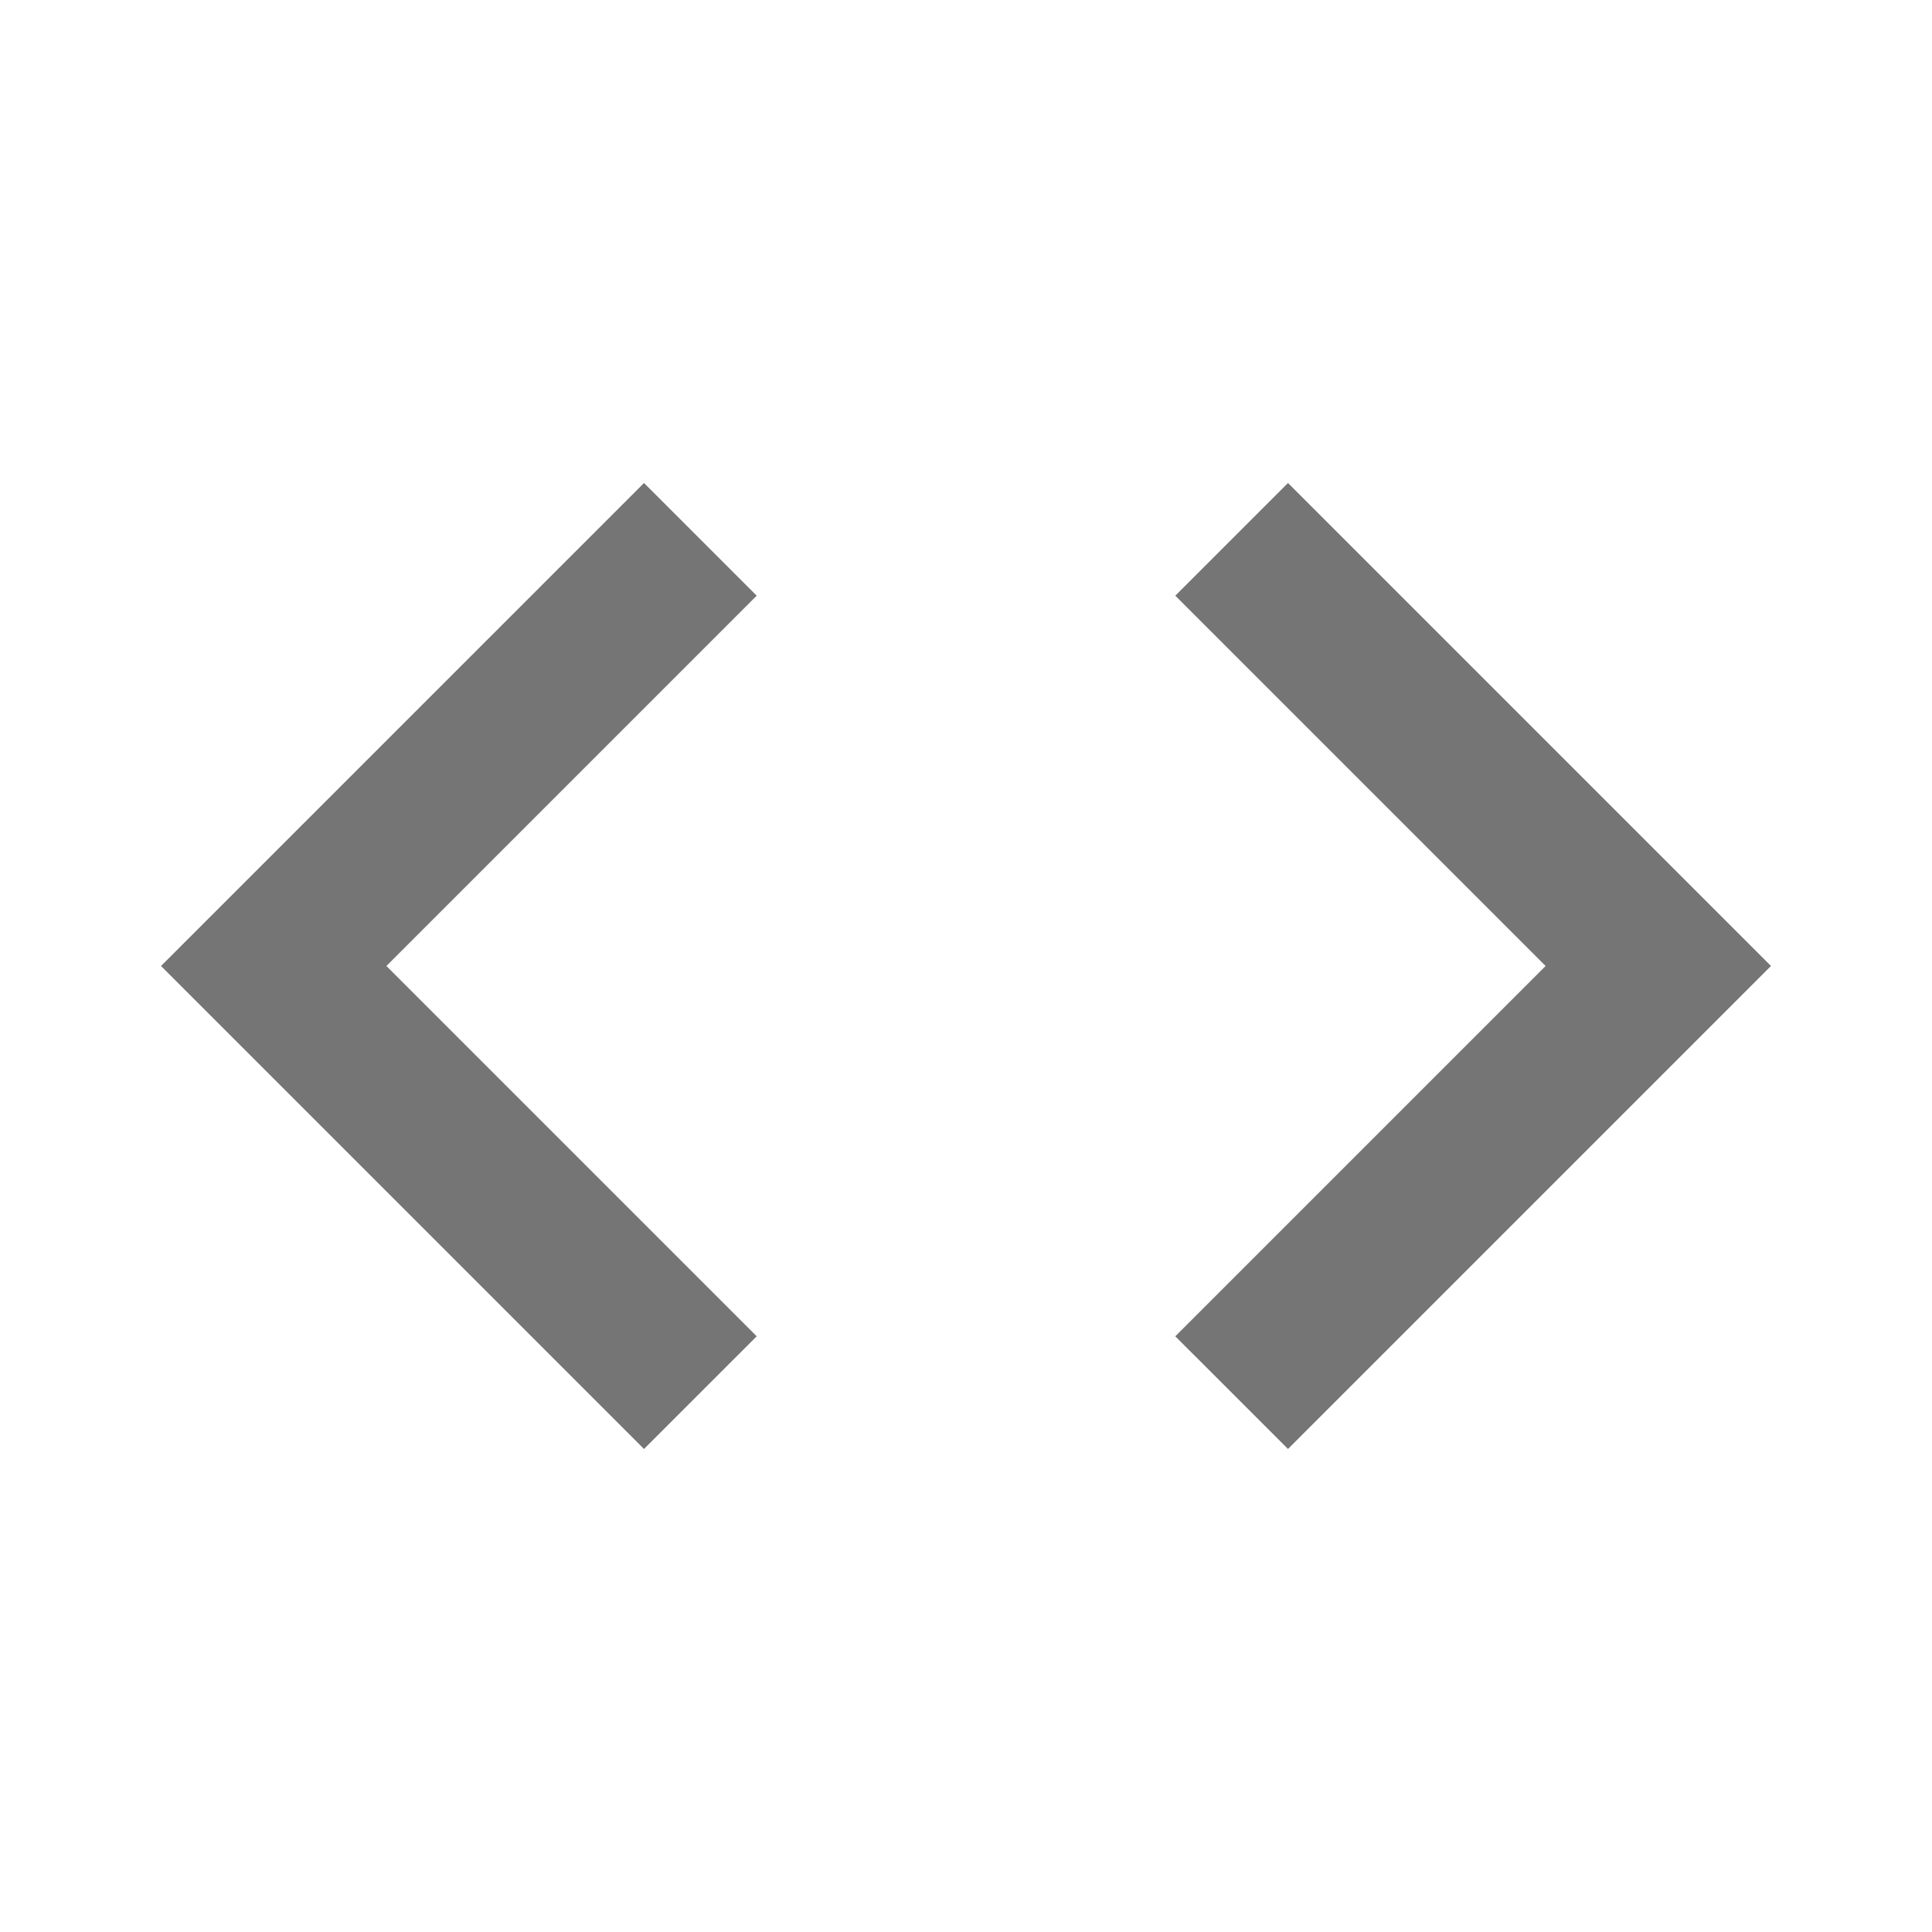
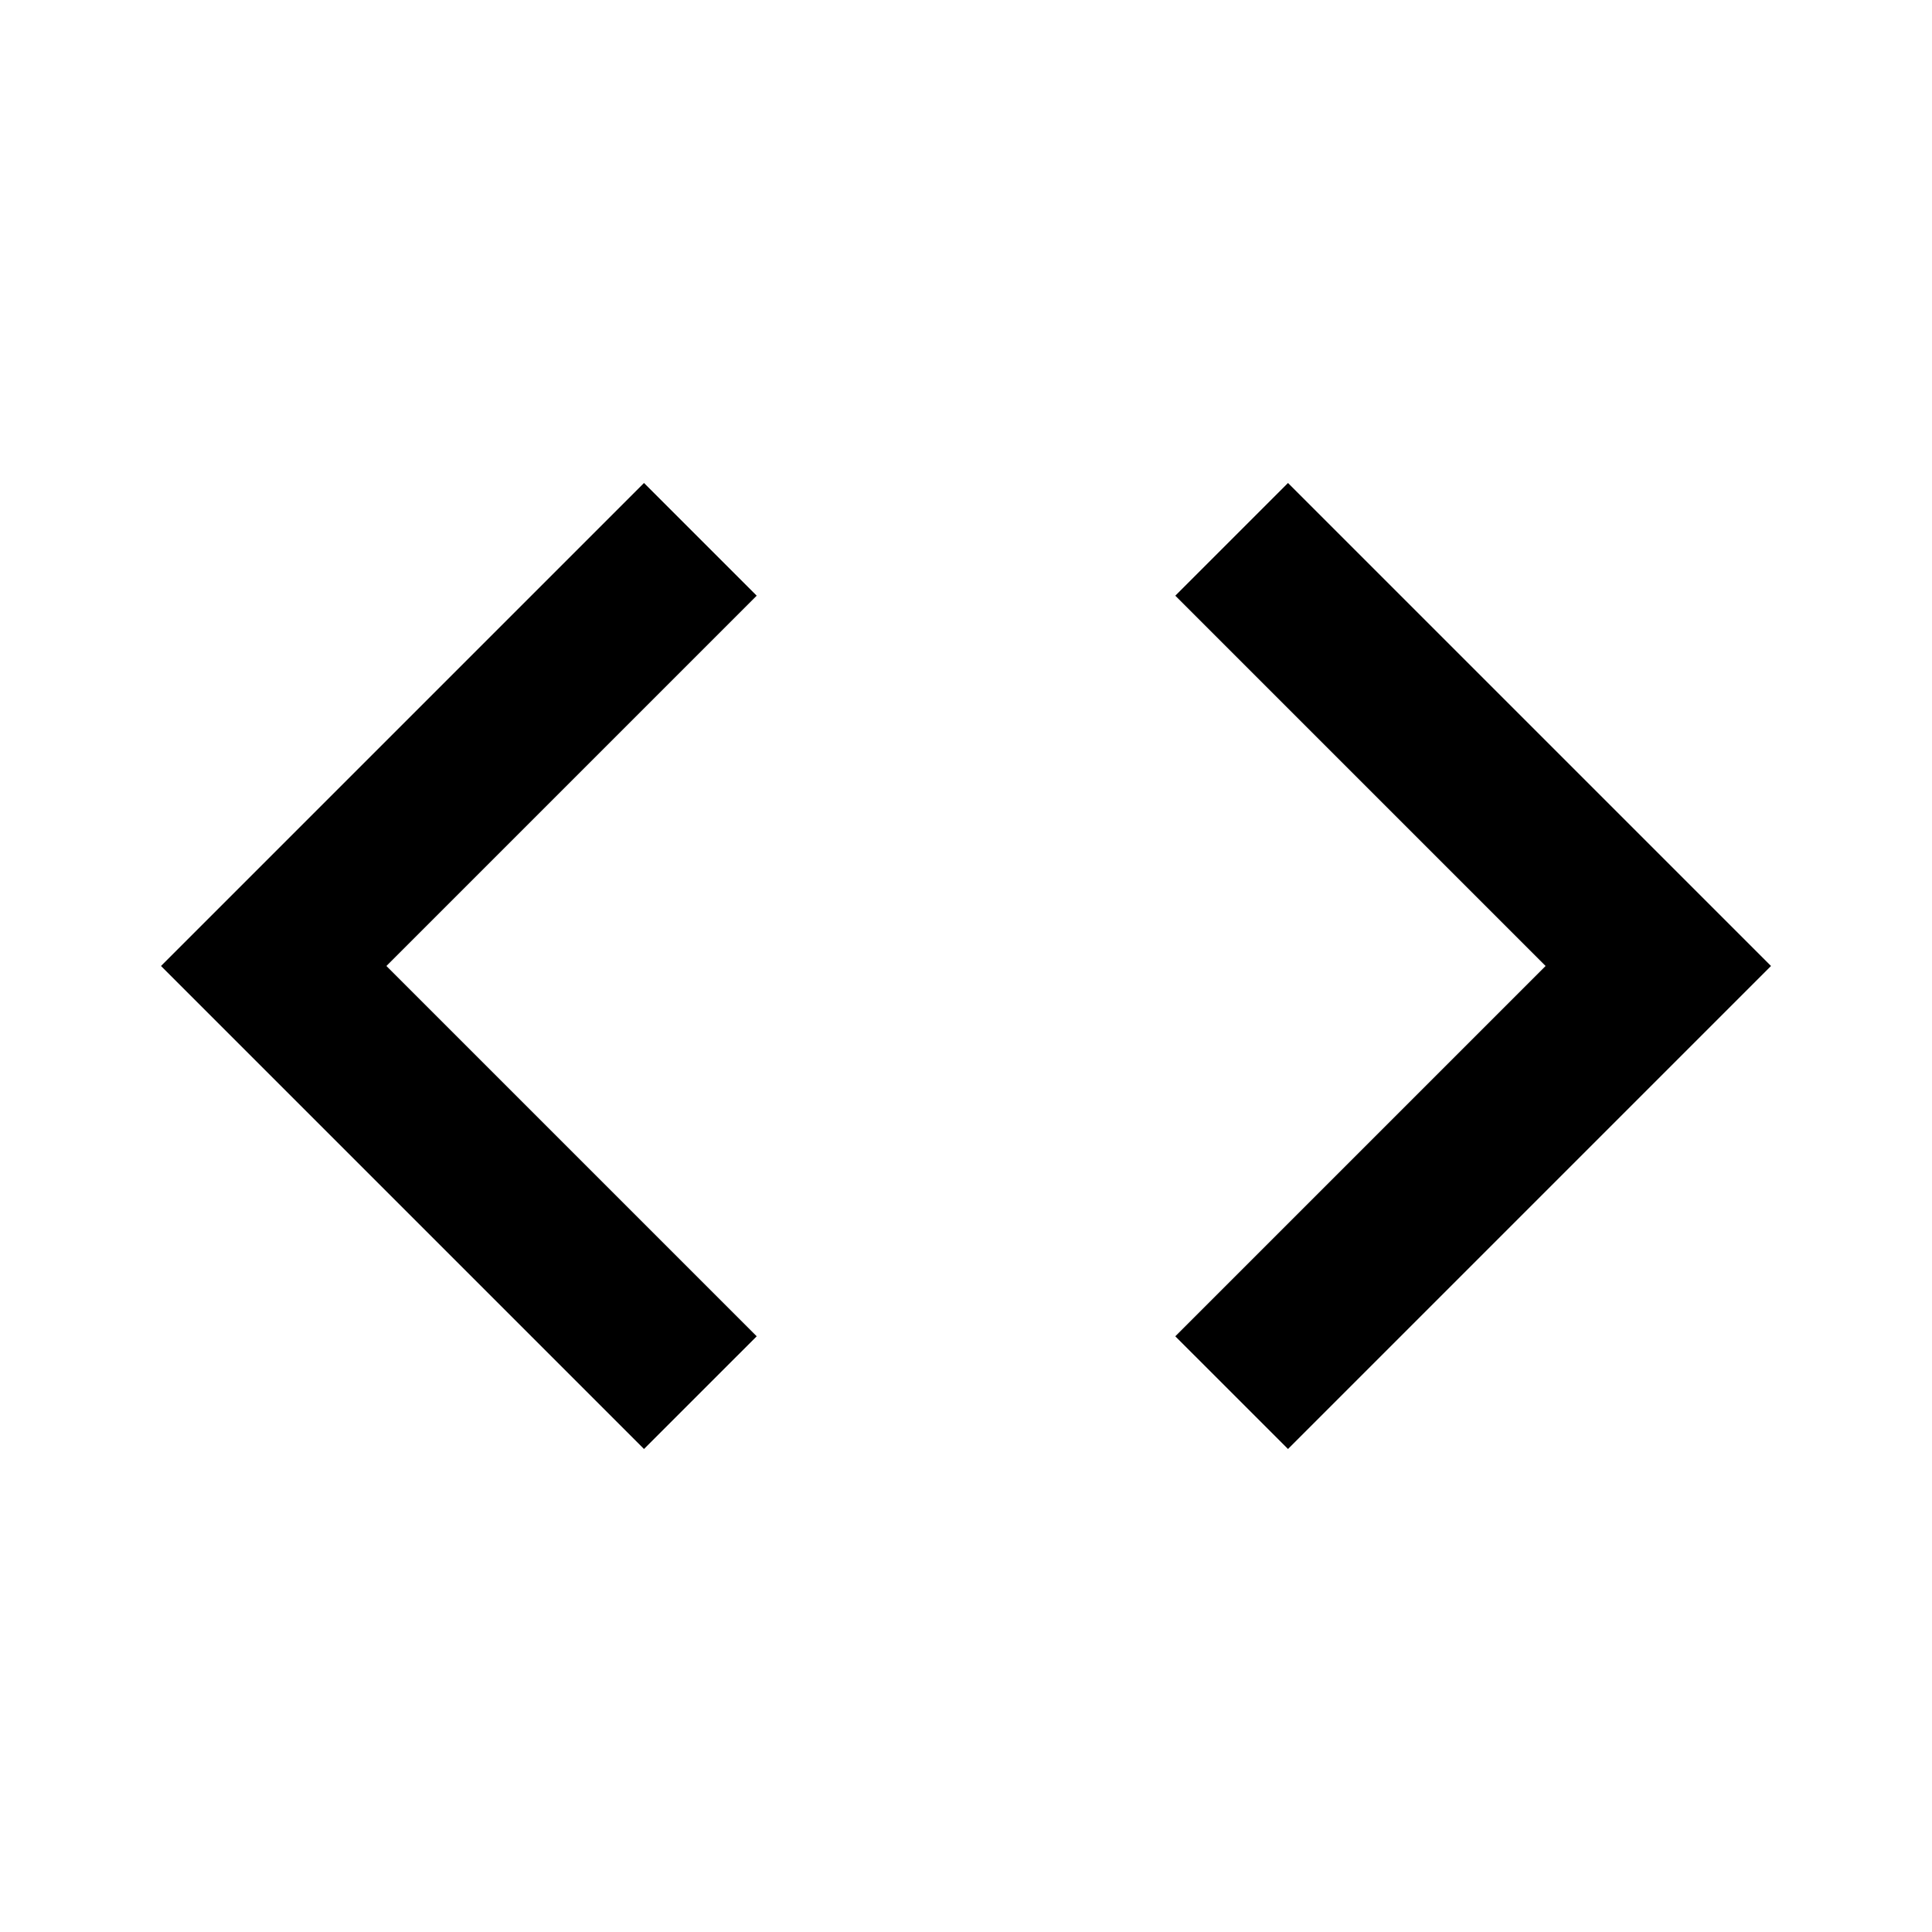
<svg xmlns="http://www.w3.org/2000/svg" width="24" height="24" viewBox="0 0 24 24" fill="none">
-   <path fill-rule="evenodd" clip-rule="evenodd" d="M4.8 12L9.4 16.6L8 18L2 12L8 6L9.4 7.4L4.8 12ZM19.2 12L14.6 16.6L16 18L22 12L16 6L14.6 7.4L19.2 12Z" fill="black" fill-opacity="0.54" />
+   <path fill-rule="evenodd" clip-rule="evenodd" d="M4.8 12L9.4 16.6L8 18L2 12L8 6L9.4 7.4L4.8 12ZM19.2 12L14.6 16.6L16 18L22 12L16 6L14.6 7.4L19.2 12Z" fill="black" />
</svg>
